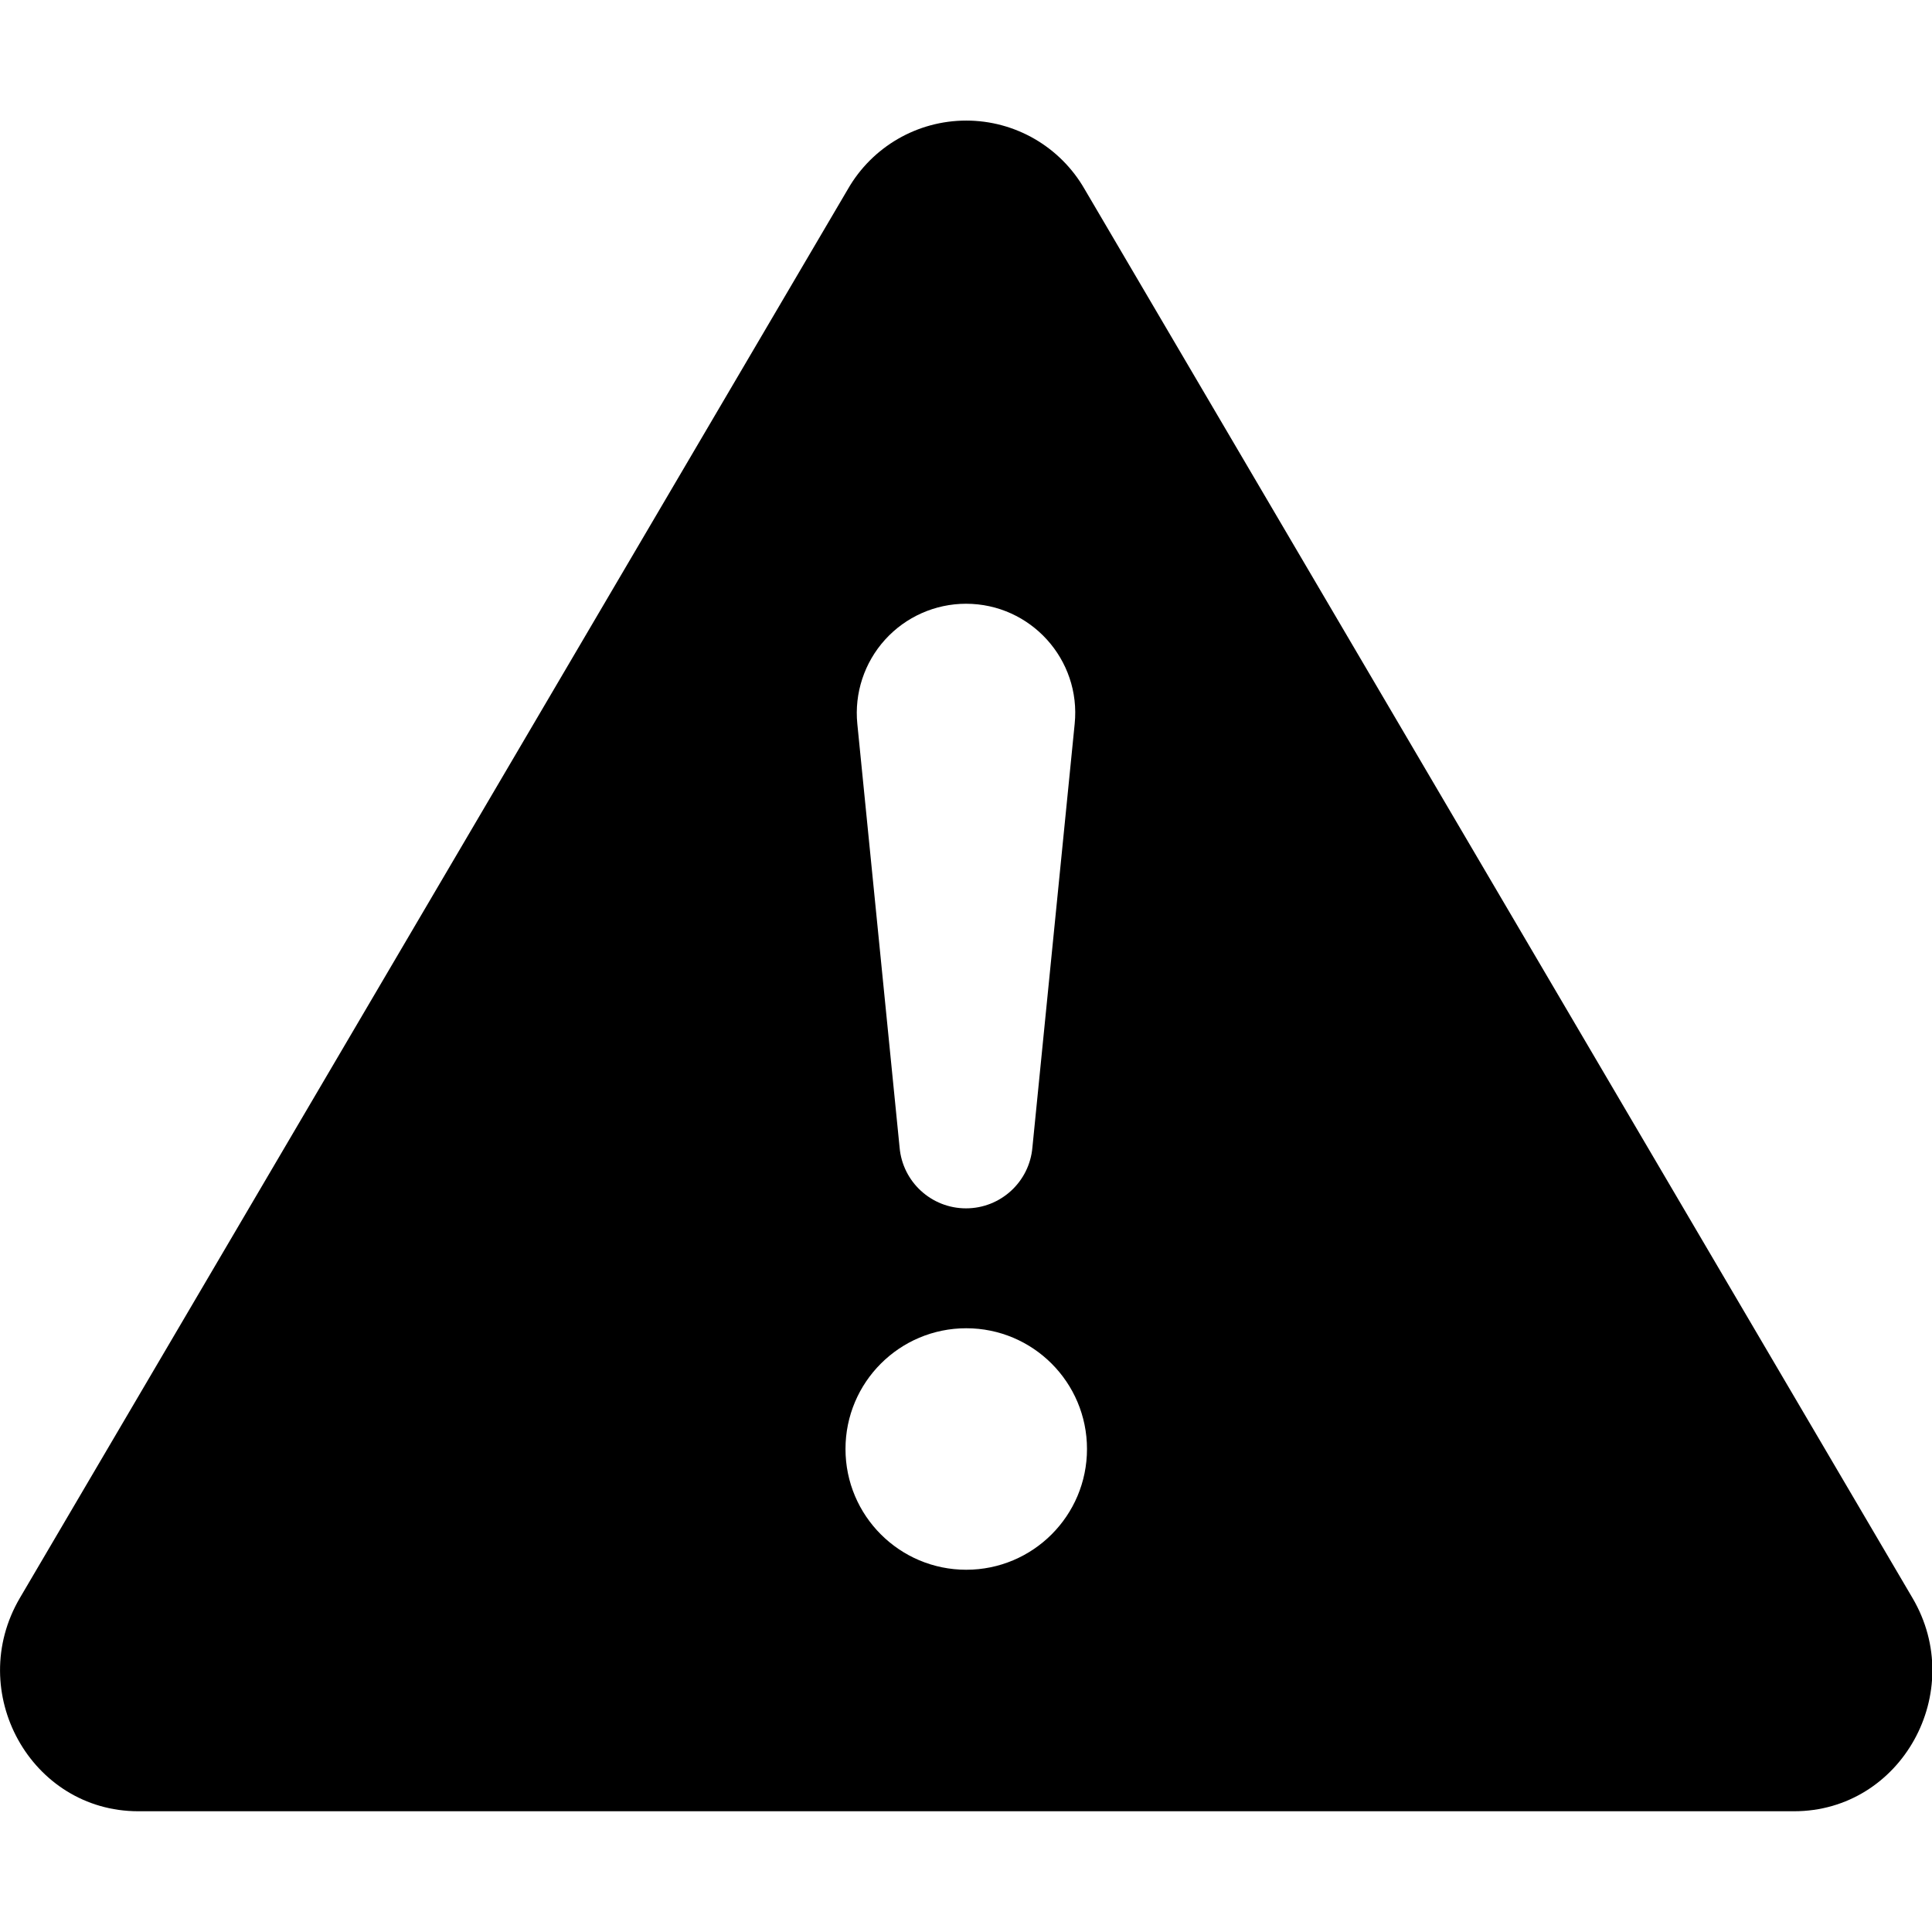
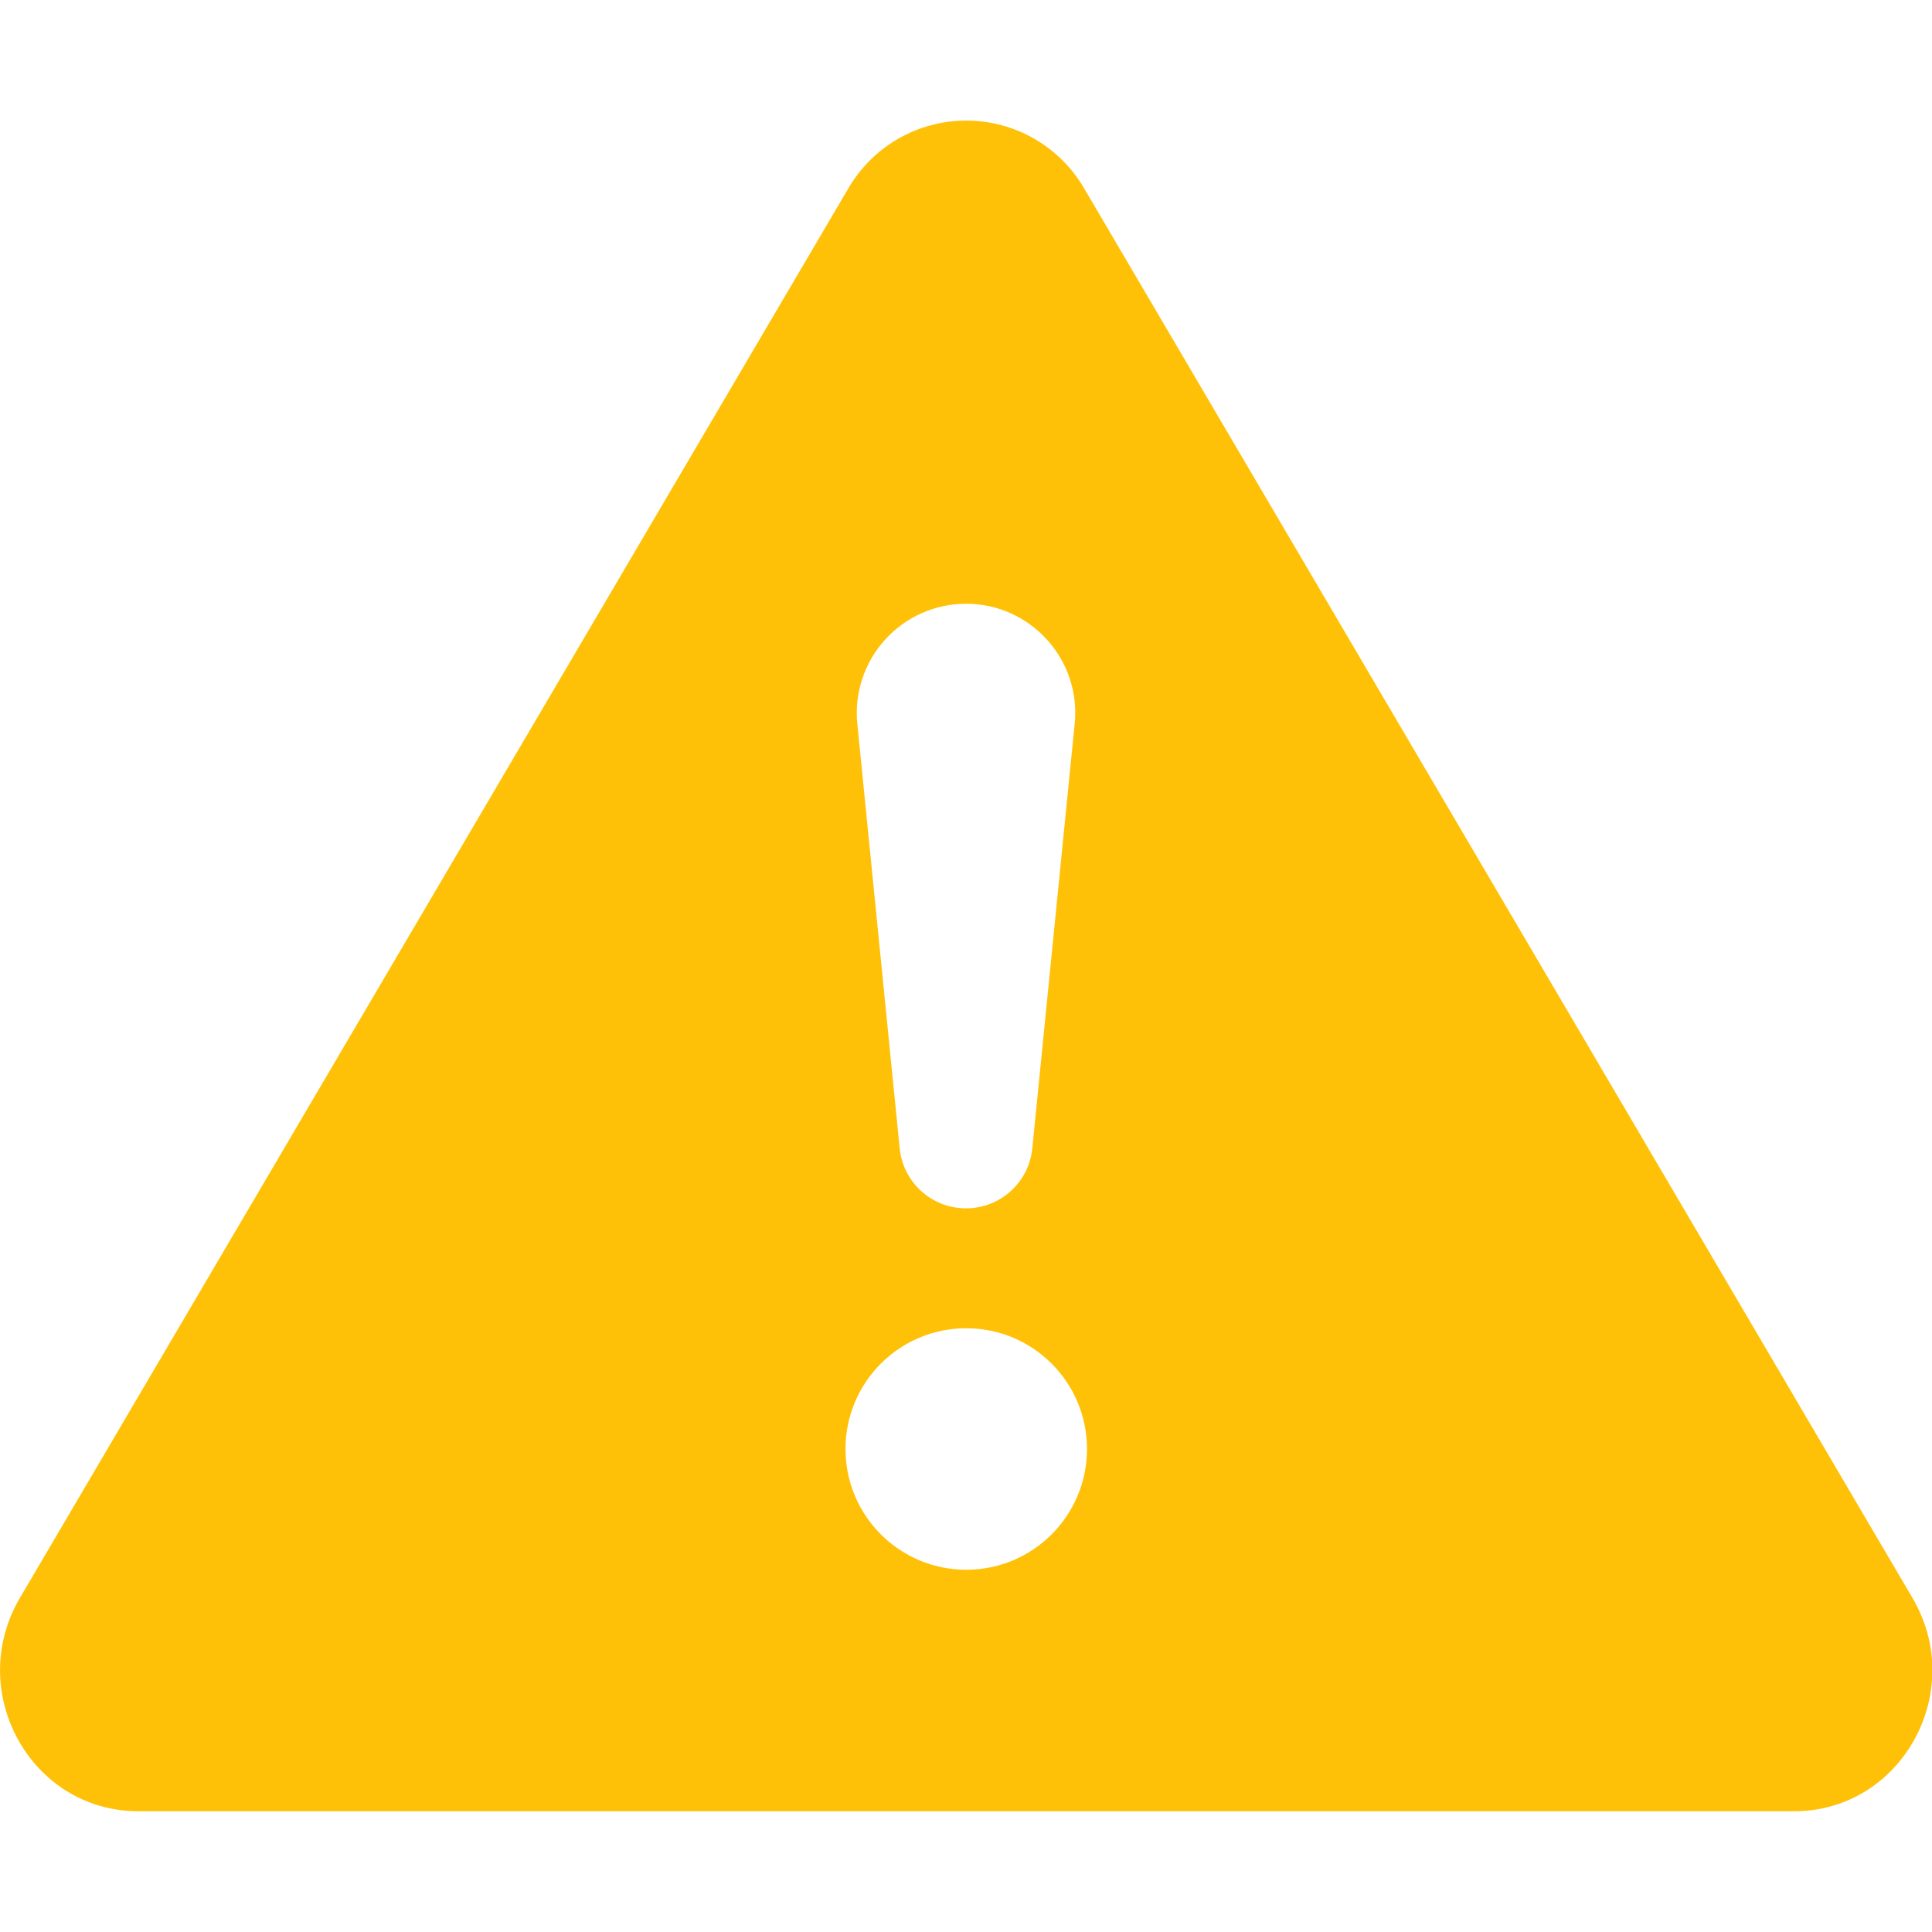
- <svg xmlns="http://www.w3.org/2000/svg" width="16" height="16" fill="currentColor" class="bi bi-exclamation-triangle-fill" viewBox="0 0 16 16">
+ <svg xmlns="http://www.w3.org/2000/svg" width="128" height="128" fill="#ffc107" class="bi bi-exclamation-triangle-fill" viewBox="0 0 16 16">
  <path d="M8.982 1.566a1.13 1.13 0 0 0-1.96 0L.165 13.233c-.457.778.091 1.767.98 1.767h13.713c.889 0 1.438-.99.98-1.767L8.982 1.566zM8 5c.535 0 .954.462.9.995l-.35 3.507a.552.552 0 0 1-1.1 0L7.1 5.995A.905.905 0 0 1 8 5zm.002 6a1 1 0 1 1 0 2 1 1 0 0 1 0-2z" />
</svg>
